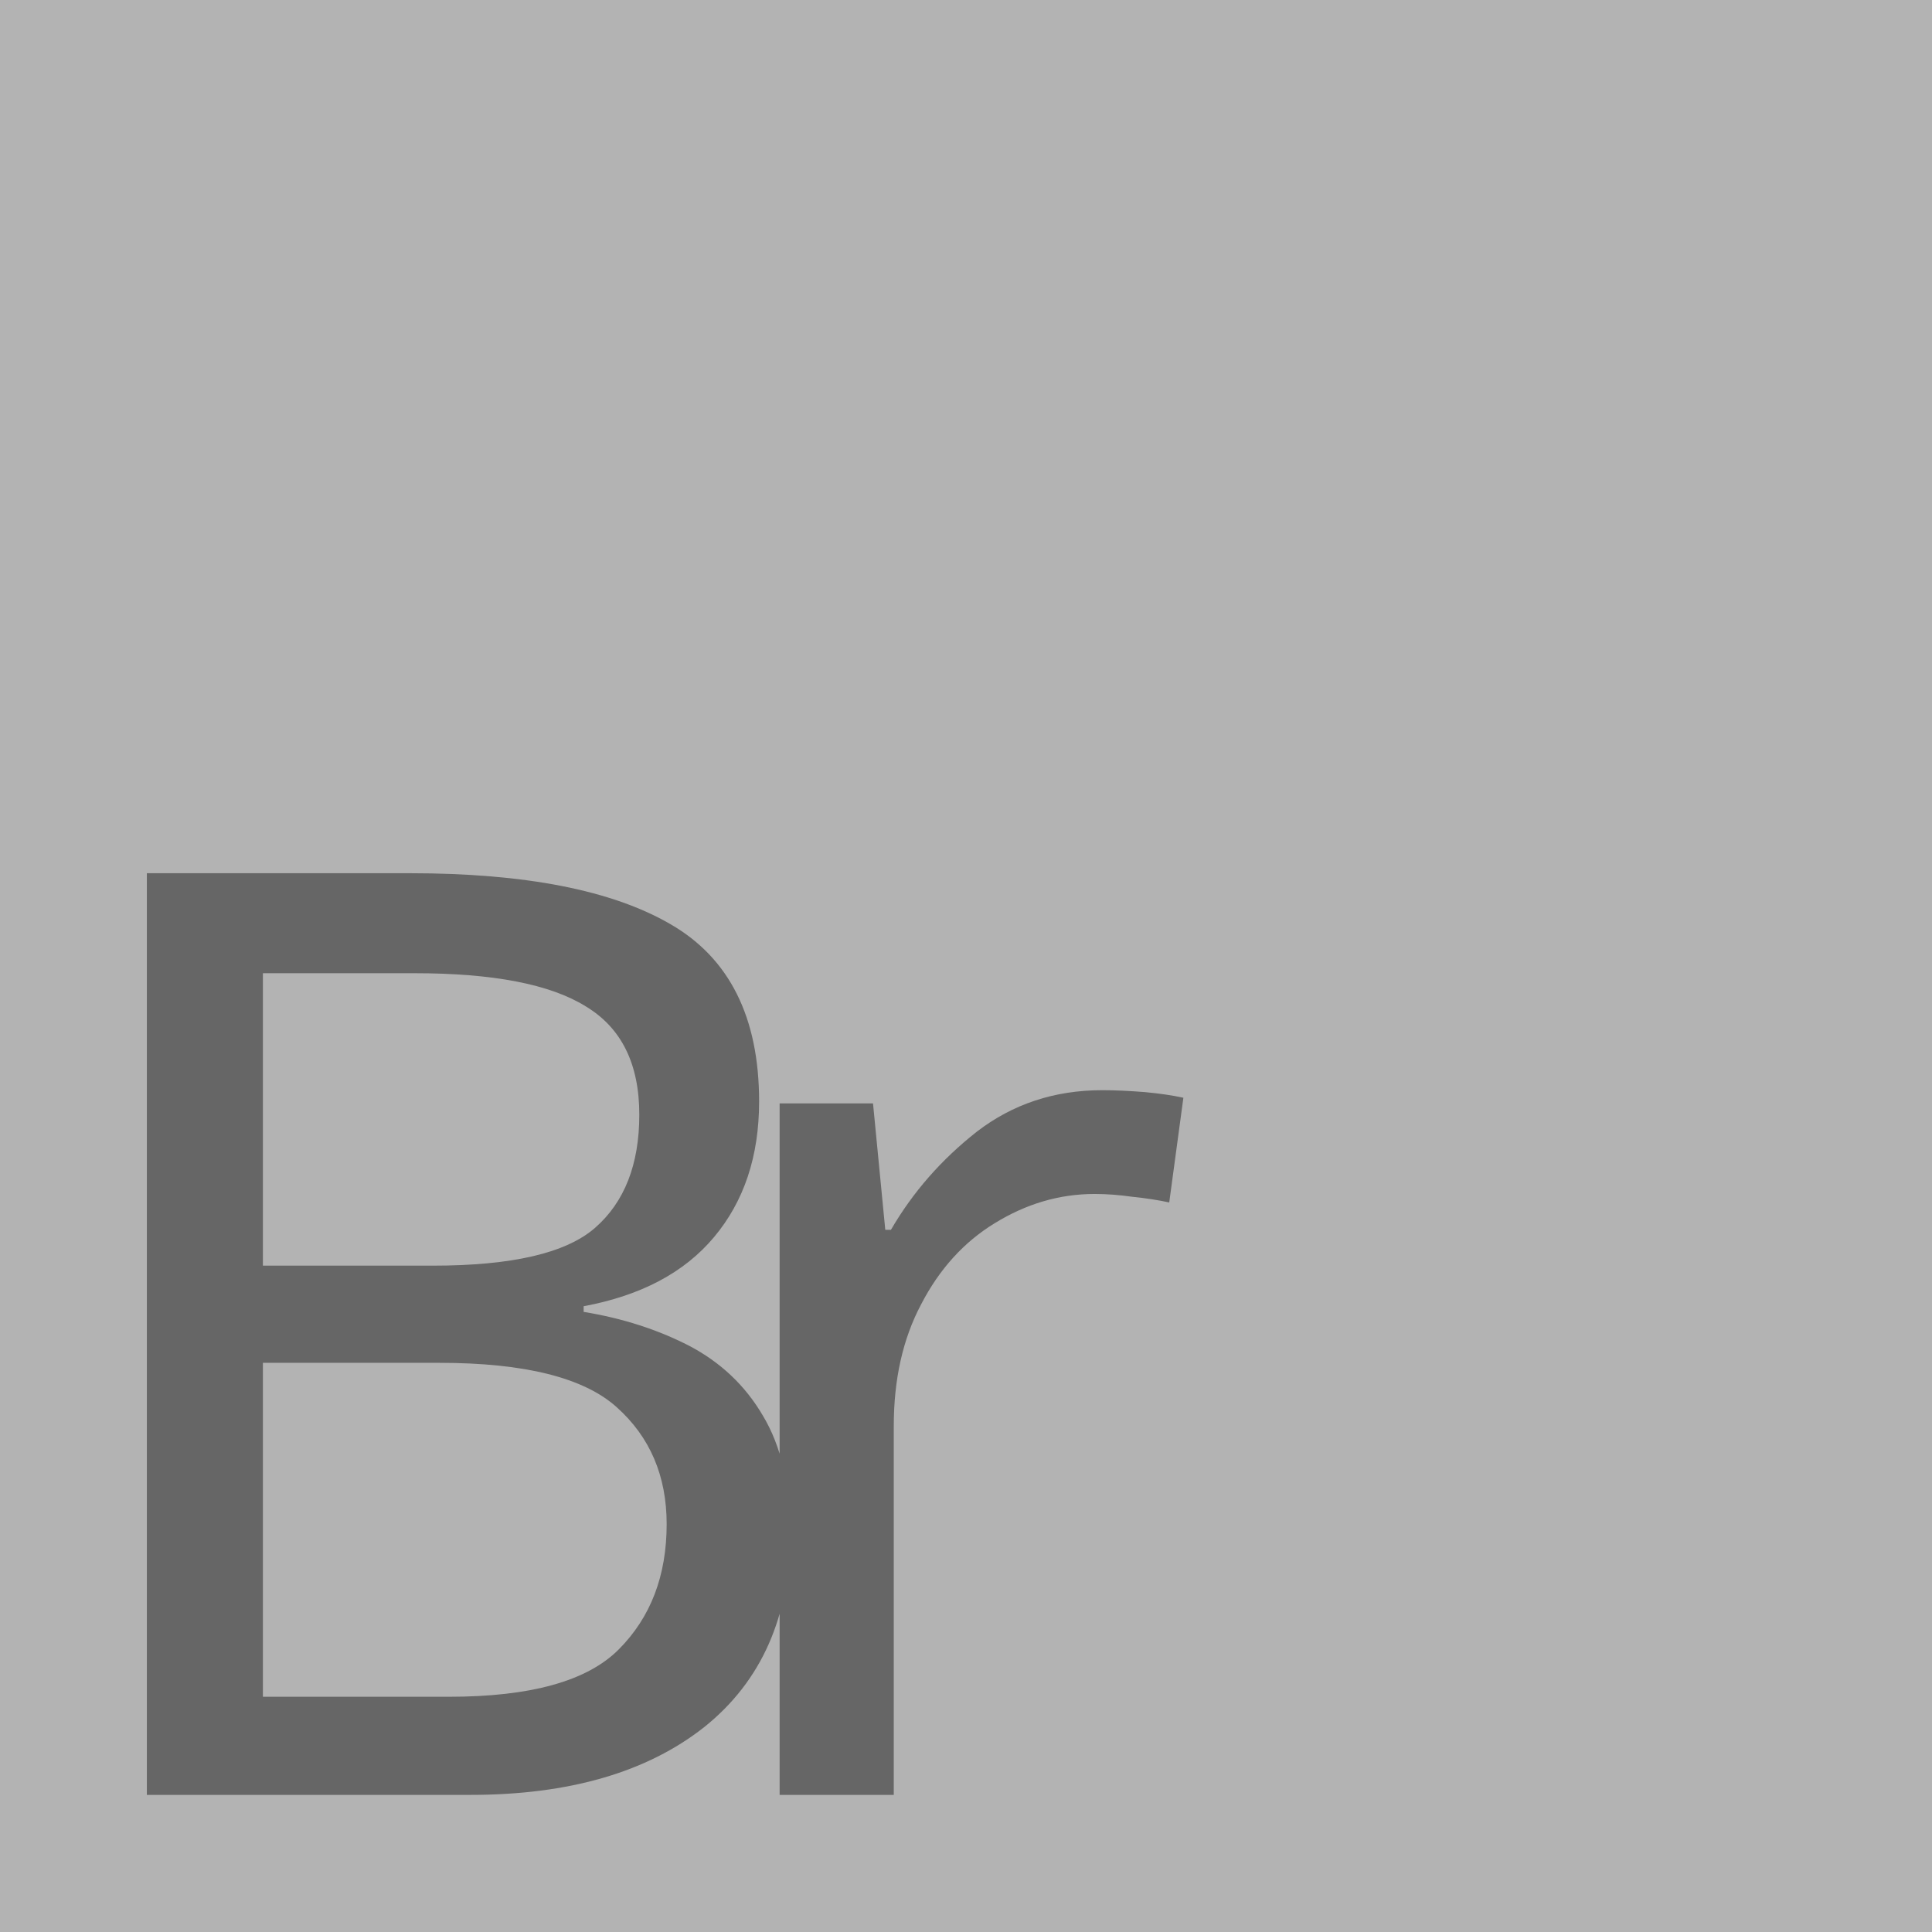
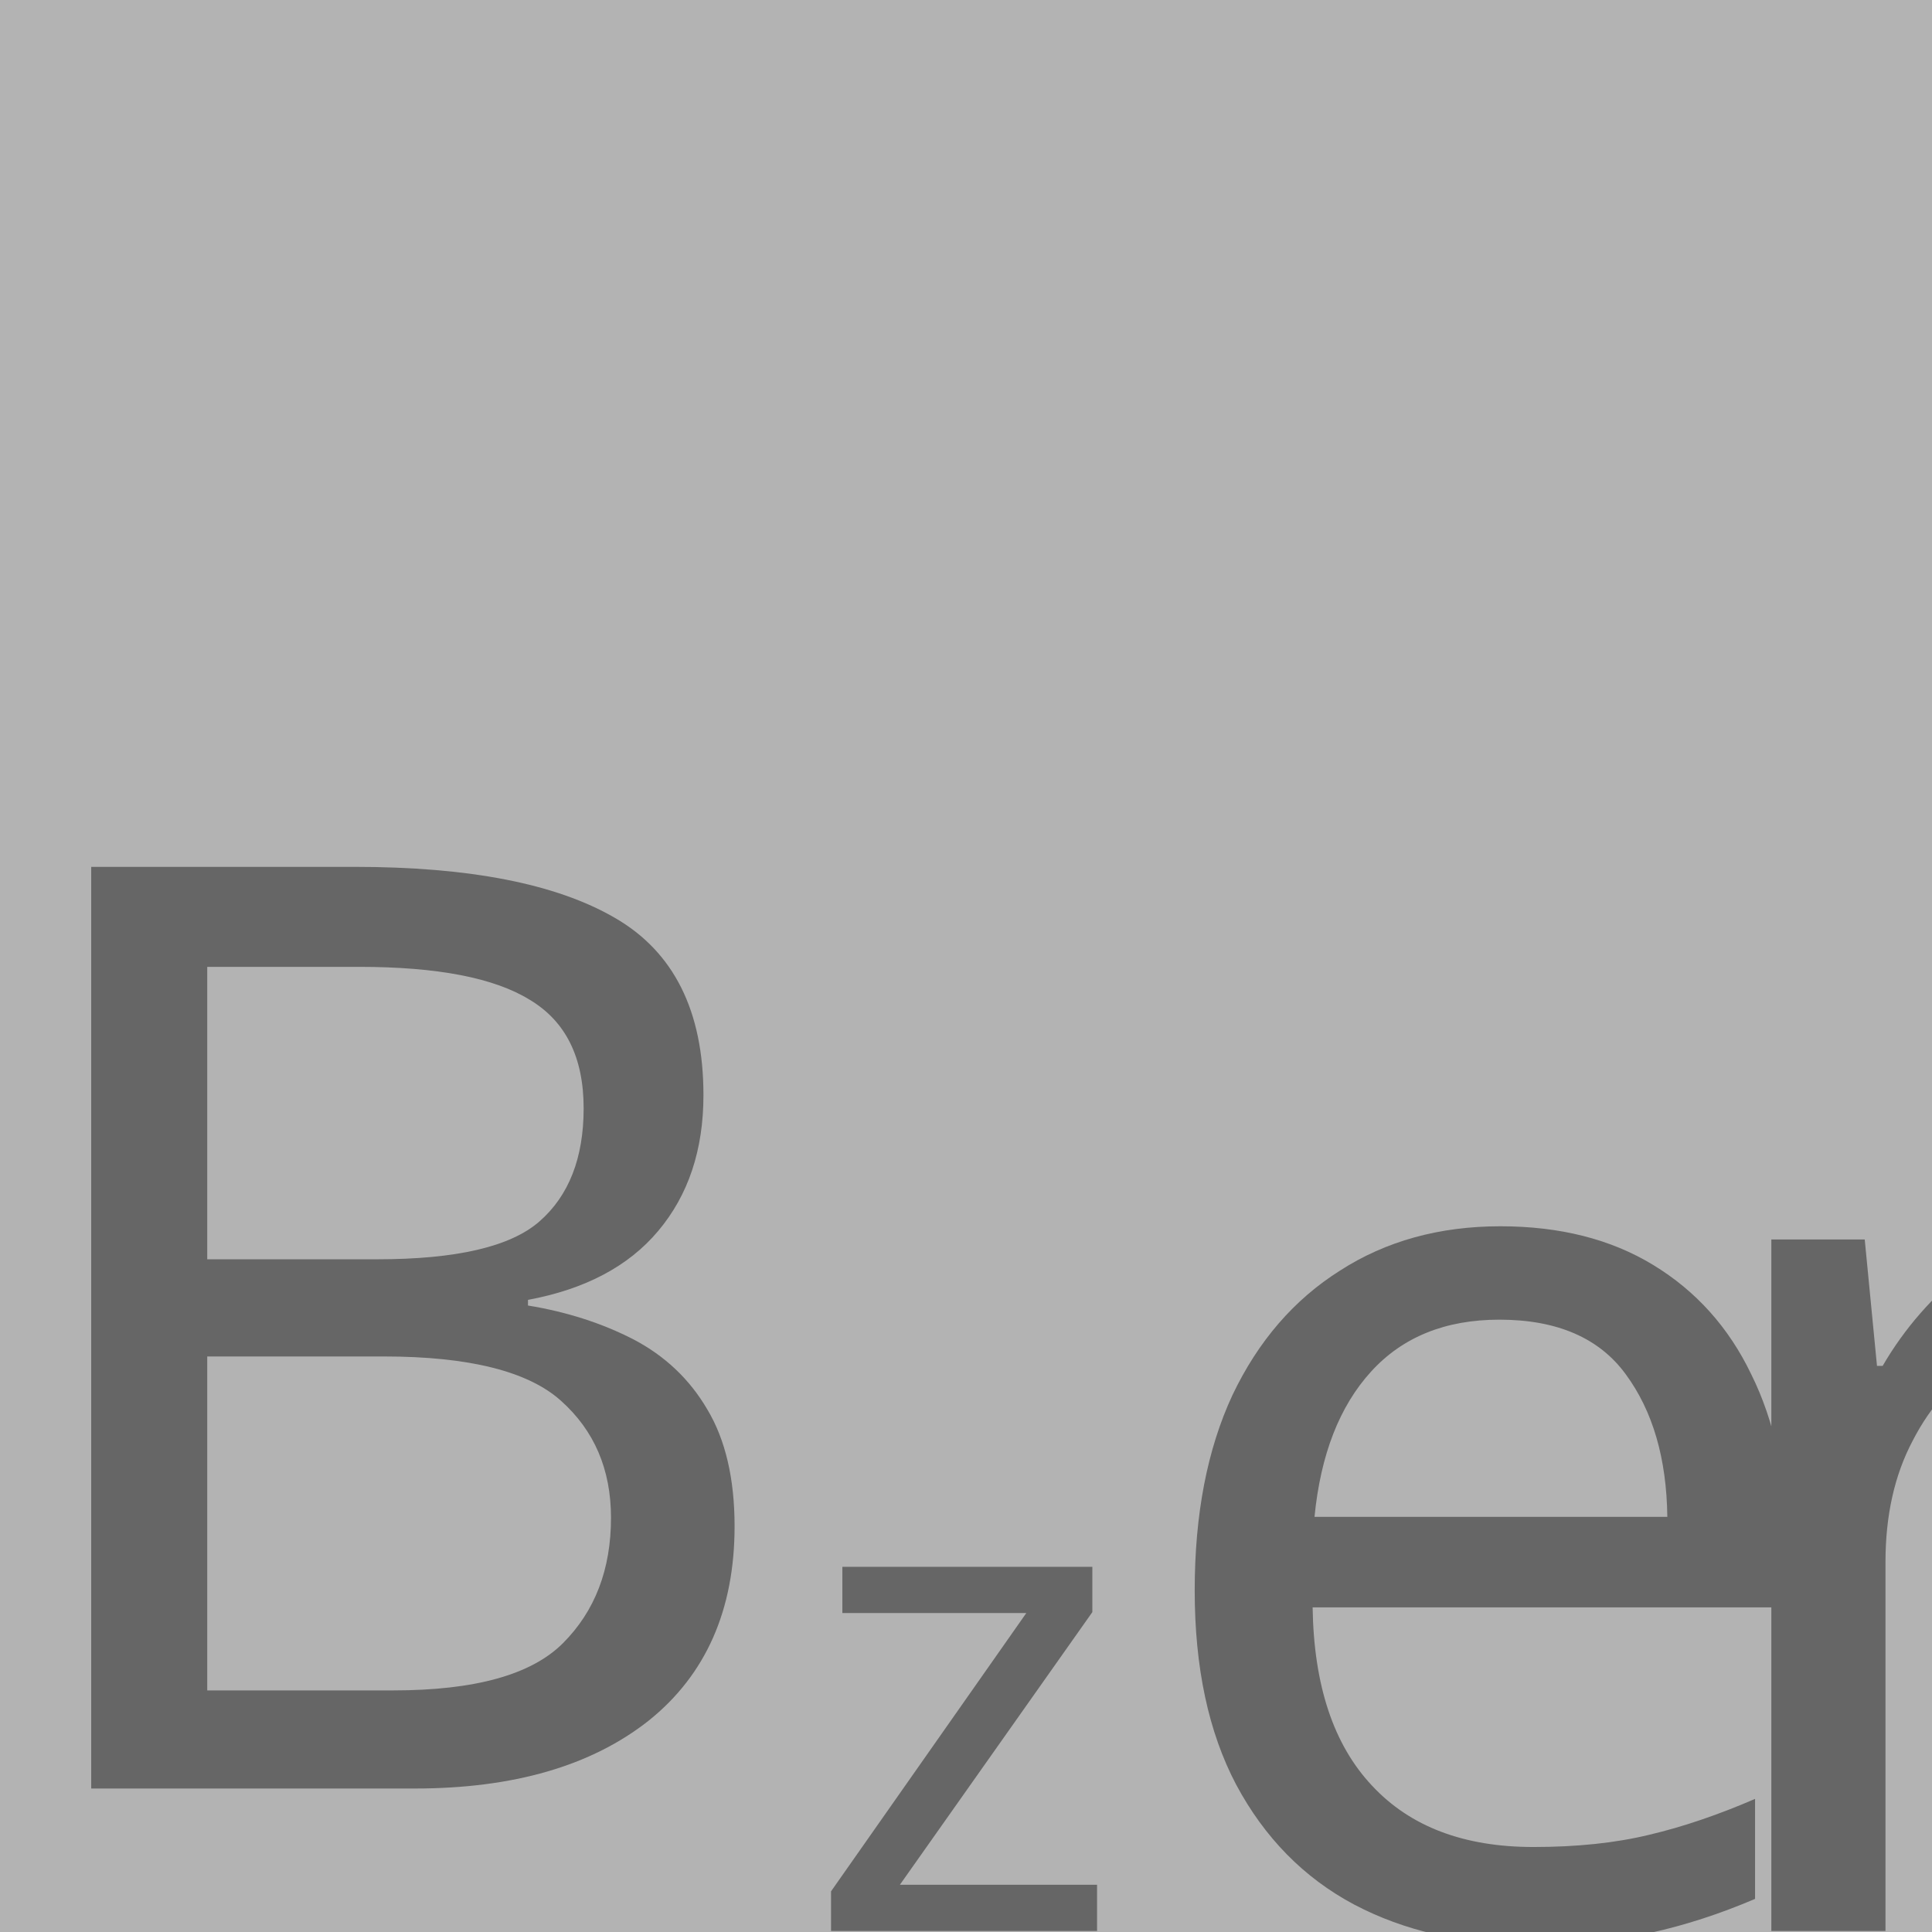
<svg xmlns="http://www.w3.org/2000/svg" width="32" height="32" viewBox="0 0 32 32" id="svg2" version="1.1">
  <defs id="defs4" />
  <g id="layer1" transform="translate(-198.5049,-241.2398)">
    <rect style="opacity:1;fill:#b3b3b3;fill-opacity:1;stroke:none;stroke-width:3.543;stroke-linecap:round;stroke-miterlimit:4;stroke-dasharray:none;stroke-dashoffset:0;stroke-opacity:1" id="rect4141" width="35.86" height="35.608" x="197.747" y="240.662" ry="0" />
-     <text xml:space="preserve" style="font-style:normal;font-weight:normal;font-size:21.379px;line-height:125%;font-family:sans-serif;text-align:start;letter-spacing:0px;word-spacing:-2.779px;writing-mode:lr-tb;text-anchor:start;fill:#666666;fill-opacity:1;stroke:none;stroke-width:1px;stroke-linecap:butt;stroke-linejoin:miter;stroke-opacity:1" x="204.302" y="270.967" id="text4137">
-       <tspan id="tspan4139" x="204.302" y="270.967" dx="-5.444" style="letter-spacing:-3.15px;word-spacing:-2.779px;fill:#666666">Br</tspan>
+     <text xml:space="preserve" style="font-style:normal;font-weight:normal;font-size:21.379px;line-height:125%;font-family:sans-serif;text-align:start;letter-spacing:0px;word-spacing:-2.779px;writing-mode:lr-tb;text-anchor:start;fill:#666666;fill-opacity:1;stroke:none;stroke-width:1px;stroke-linecap:butt;stroke-linejoin:miter;stroke-opacity:1" x="203.38" y="270.861" id="text4137">
+       <tspan id="tspan4139" x="203.38" y="270.861" dx="-5.444" style="letter-spacing:-3.15px;word-spacing:-2.779px;fill:#666666" dy="0 0 -2.36">B<tspan style="font-size:11.25px" id="tspan4206" dy="2.36">z</tspan>er</tspan>
    </text>
  </g>
</svg>
